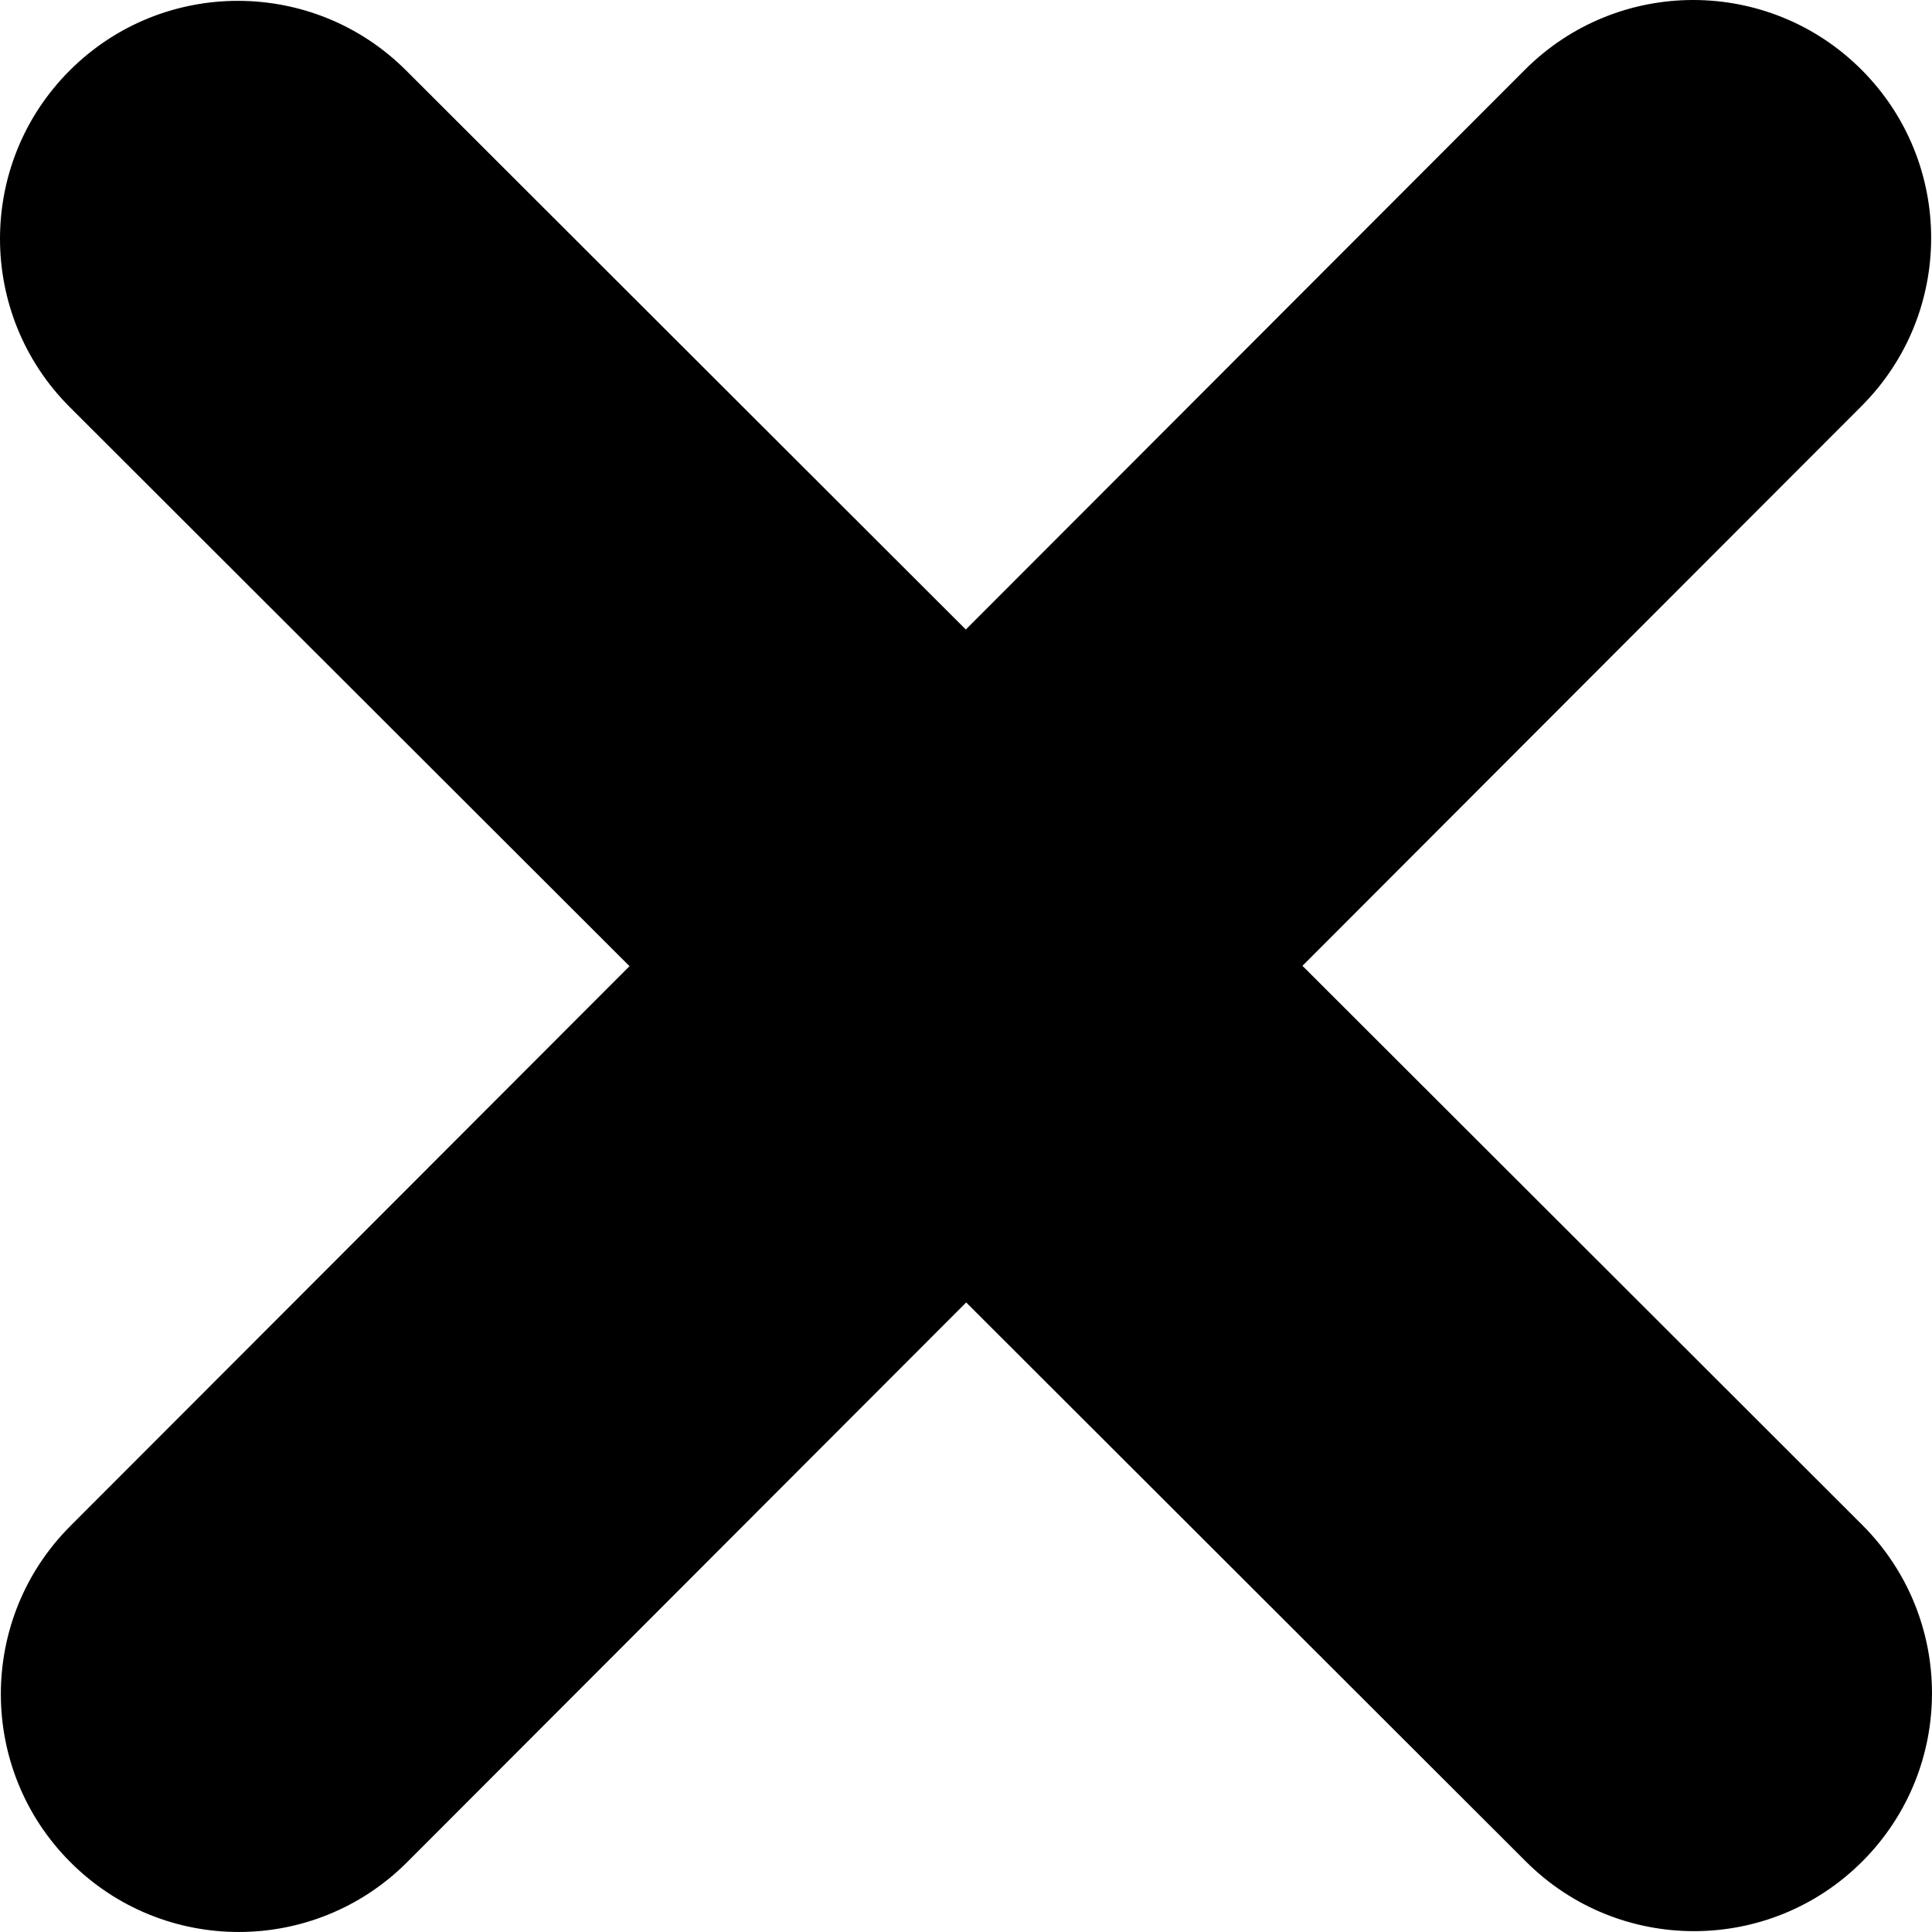
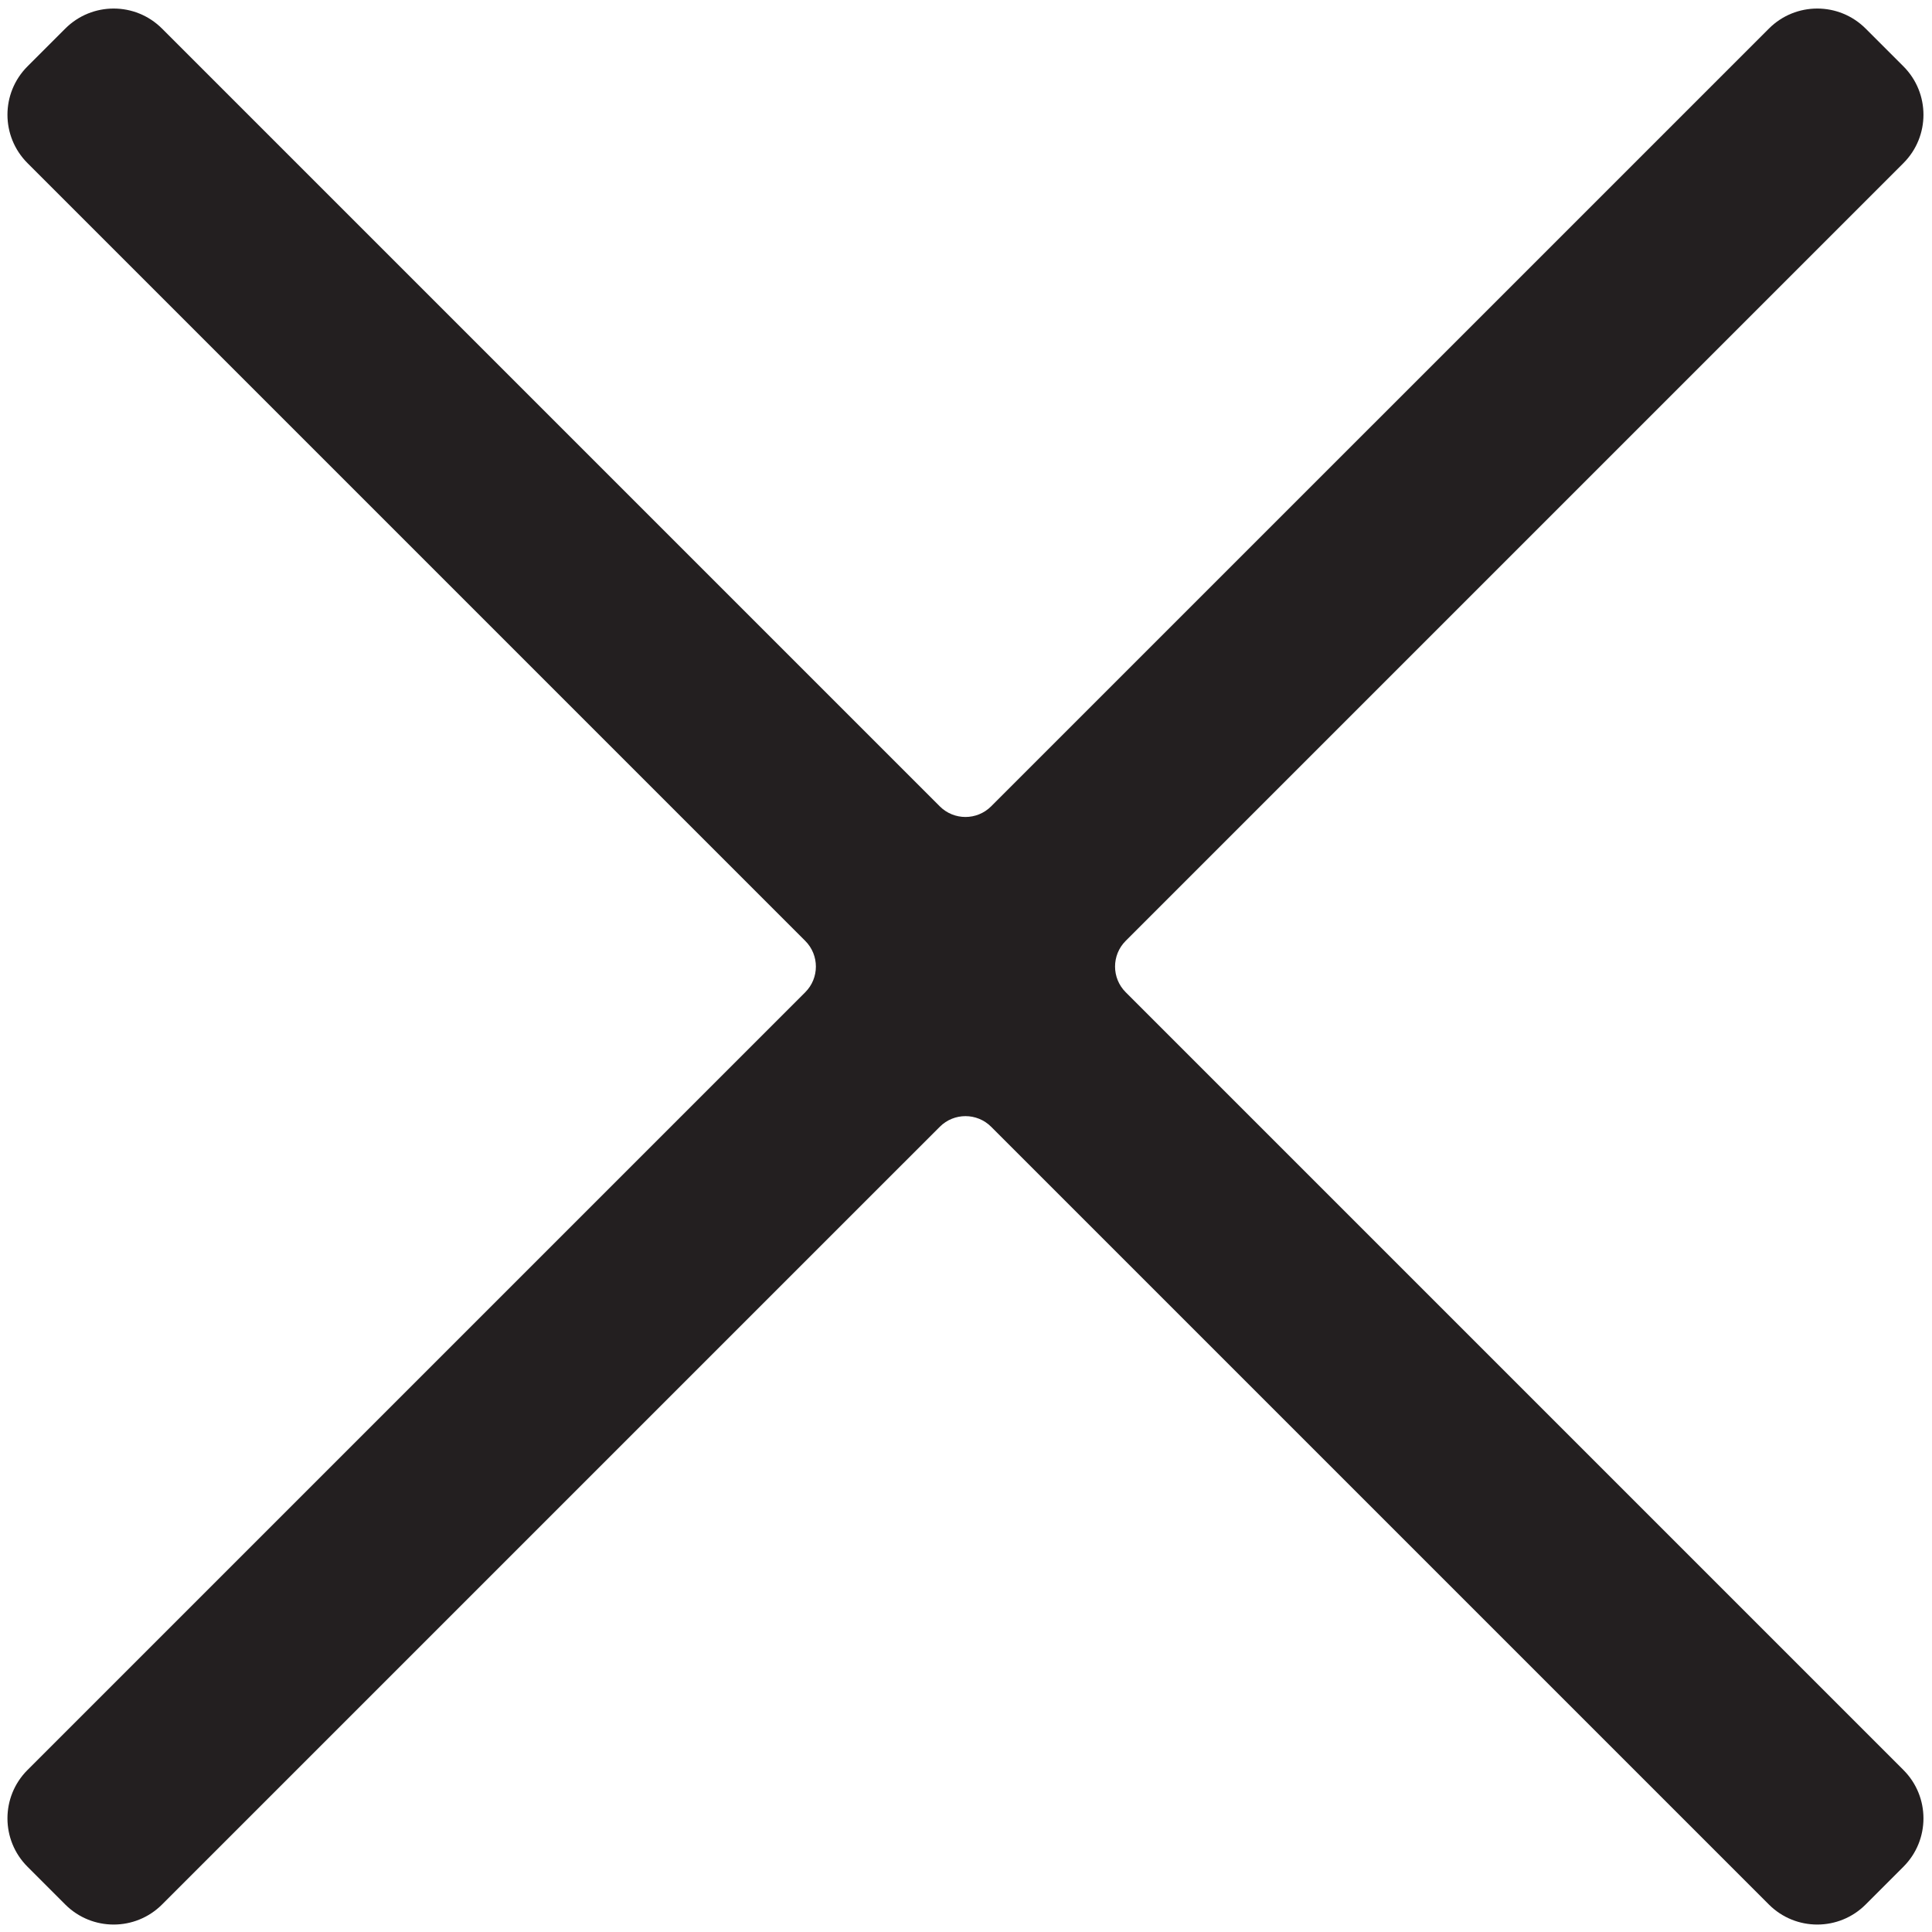
- <svg xmlns="http://www.w3.org/2000/svg" id="Layer_1" data-name="Layer 1" viewBox="0 0 616.14 616.14">
-   <path d="M593.94,593.61c-14.82,14.84-34.25,22.26-53.68,22.26s-38.81-7.4-53.62-22.2l-178.51-178.3-178.3,178.51c-29.62,29.65-77.66,29.68-107.31,.06-14.84-14.81-22.25-34.25-22.25-53.68s7.39-38.81,22.19-53.62l178.3-178.51L22.25,129.83c-29.64-29.62-29.67-77.66-.06-107.31C37.01,7.68,56.44,.27,75.87,.27s38.82,7.39,53.63,22.19l178.51,178.3L486.31,22.25c29.61-29.64,77.65-29.67,107.3-.06,14.84,14.82,22.26,34.25,22.26,53.69s-7.4,38.81-22.2,53.62l-178.3,178.51,178.51,178.3c29.65,29.61,29.68,77.65,.06,107.3Z" />
+ <svg xmlns="http://www.w3.org/2000/svg" id="Layer_70" data-name="Layer 70" viewBox="0 0 850.91 850.91">
+   <defs>
+     <style>
+       .cls-1 {
+         fill: #231f20;
+         stroke-width: 0px;
+       }
+     </style>
+   </defs>
+   <path class="cls-1" d="M838.33,779.56c11.76,11.76,11.76,30.84,0,42.6l-16.65,16.65c-11.76,11.76-30.84,11.76-42.6,0l-342.55-342.55c-6.24-6.24-16.37-6.24-22.61,0L71.36,838.81c-11.77,11.76-30.84,11.76-42.61,0l-16.64-16.65c-11.77-11.76-11.77-30.84,0-42.6l342.55-342.55c6.24-6.24,6.24-16.37,0-22.61L12.11,71.84C.34,60.07.34,41,12.11,29.23L28.75,12.59c11.77-11.77,30.84-11.77,42.61,0l342.55,342.55c6.24,6.24,16.37,6.24,22.61,0L779.08,12.59c11.76-11.77,30.84-11.77,42.6,0l16.65,16.64c11.76,11.77,11.76,30.84,0,42.61l-342.55,342.55c-6.24,6.24-6.24,16.37,0,22.61l342.55,342.55Z" />
</svg>
